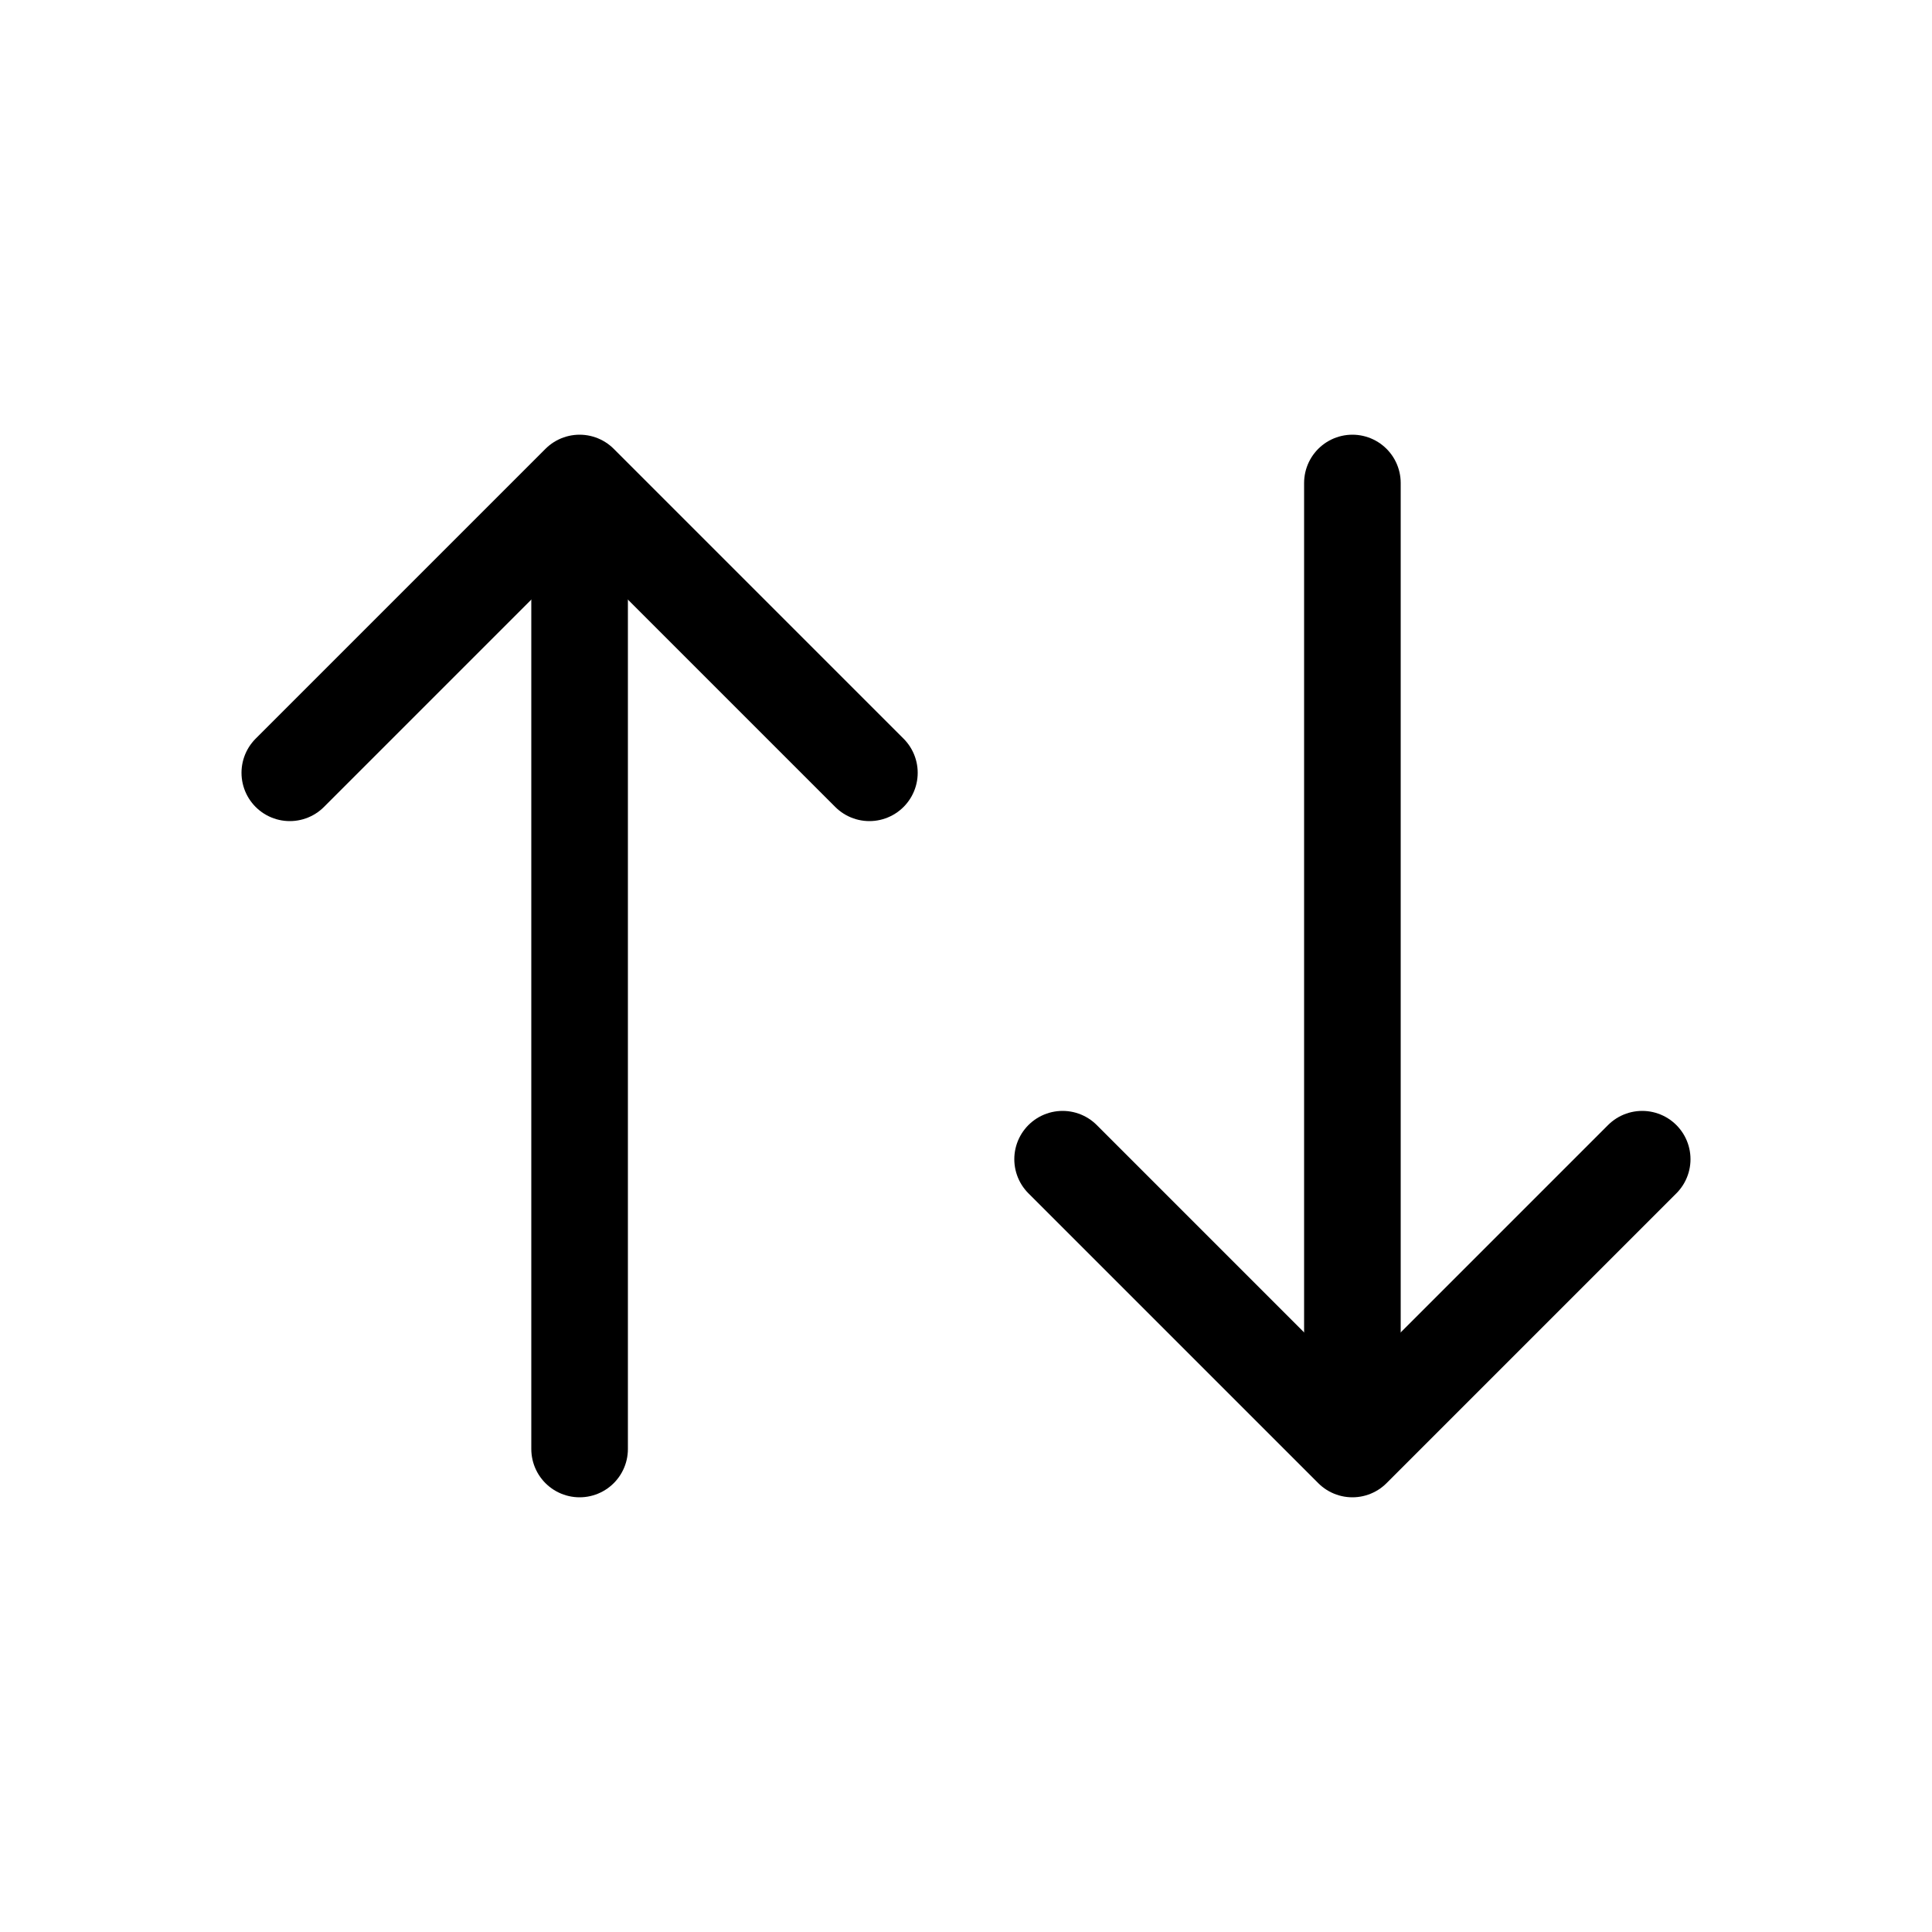
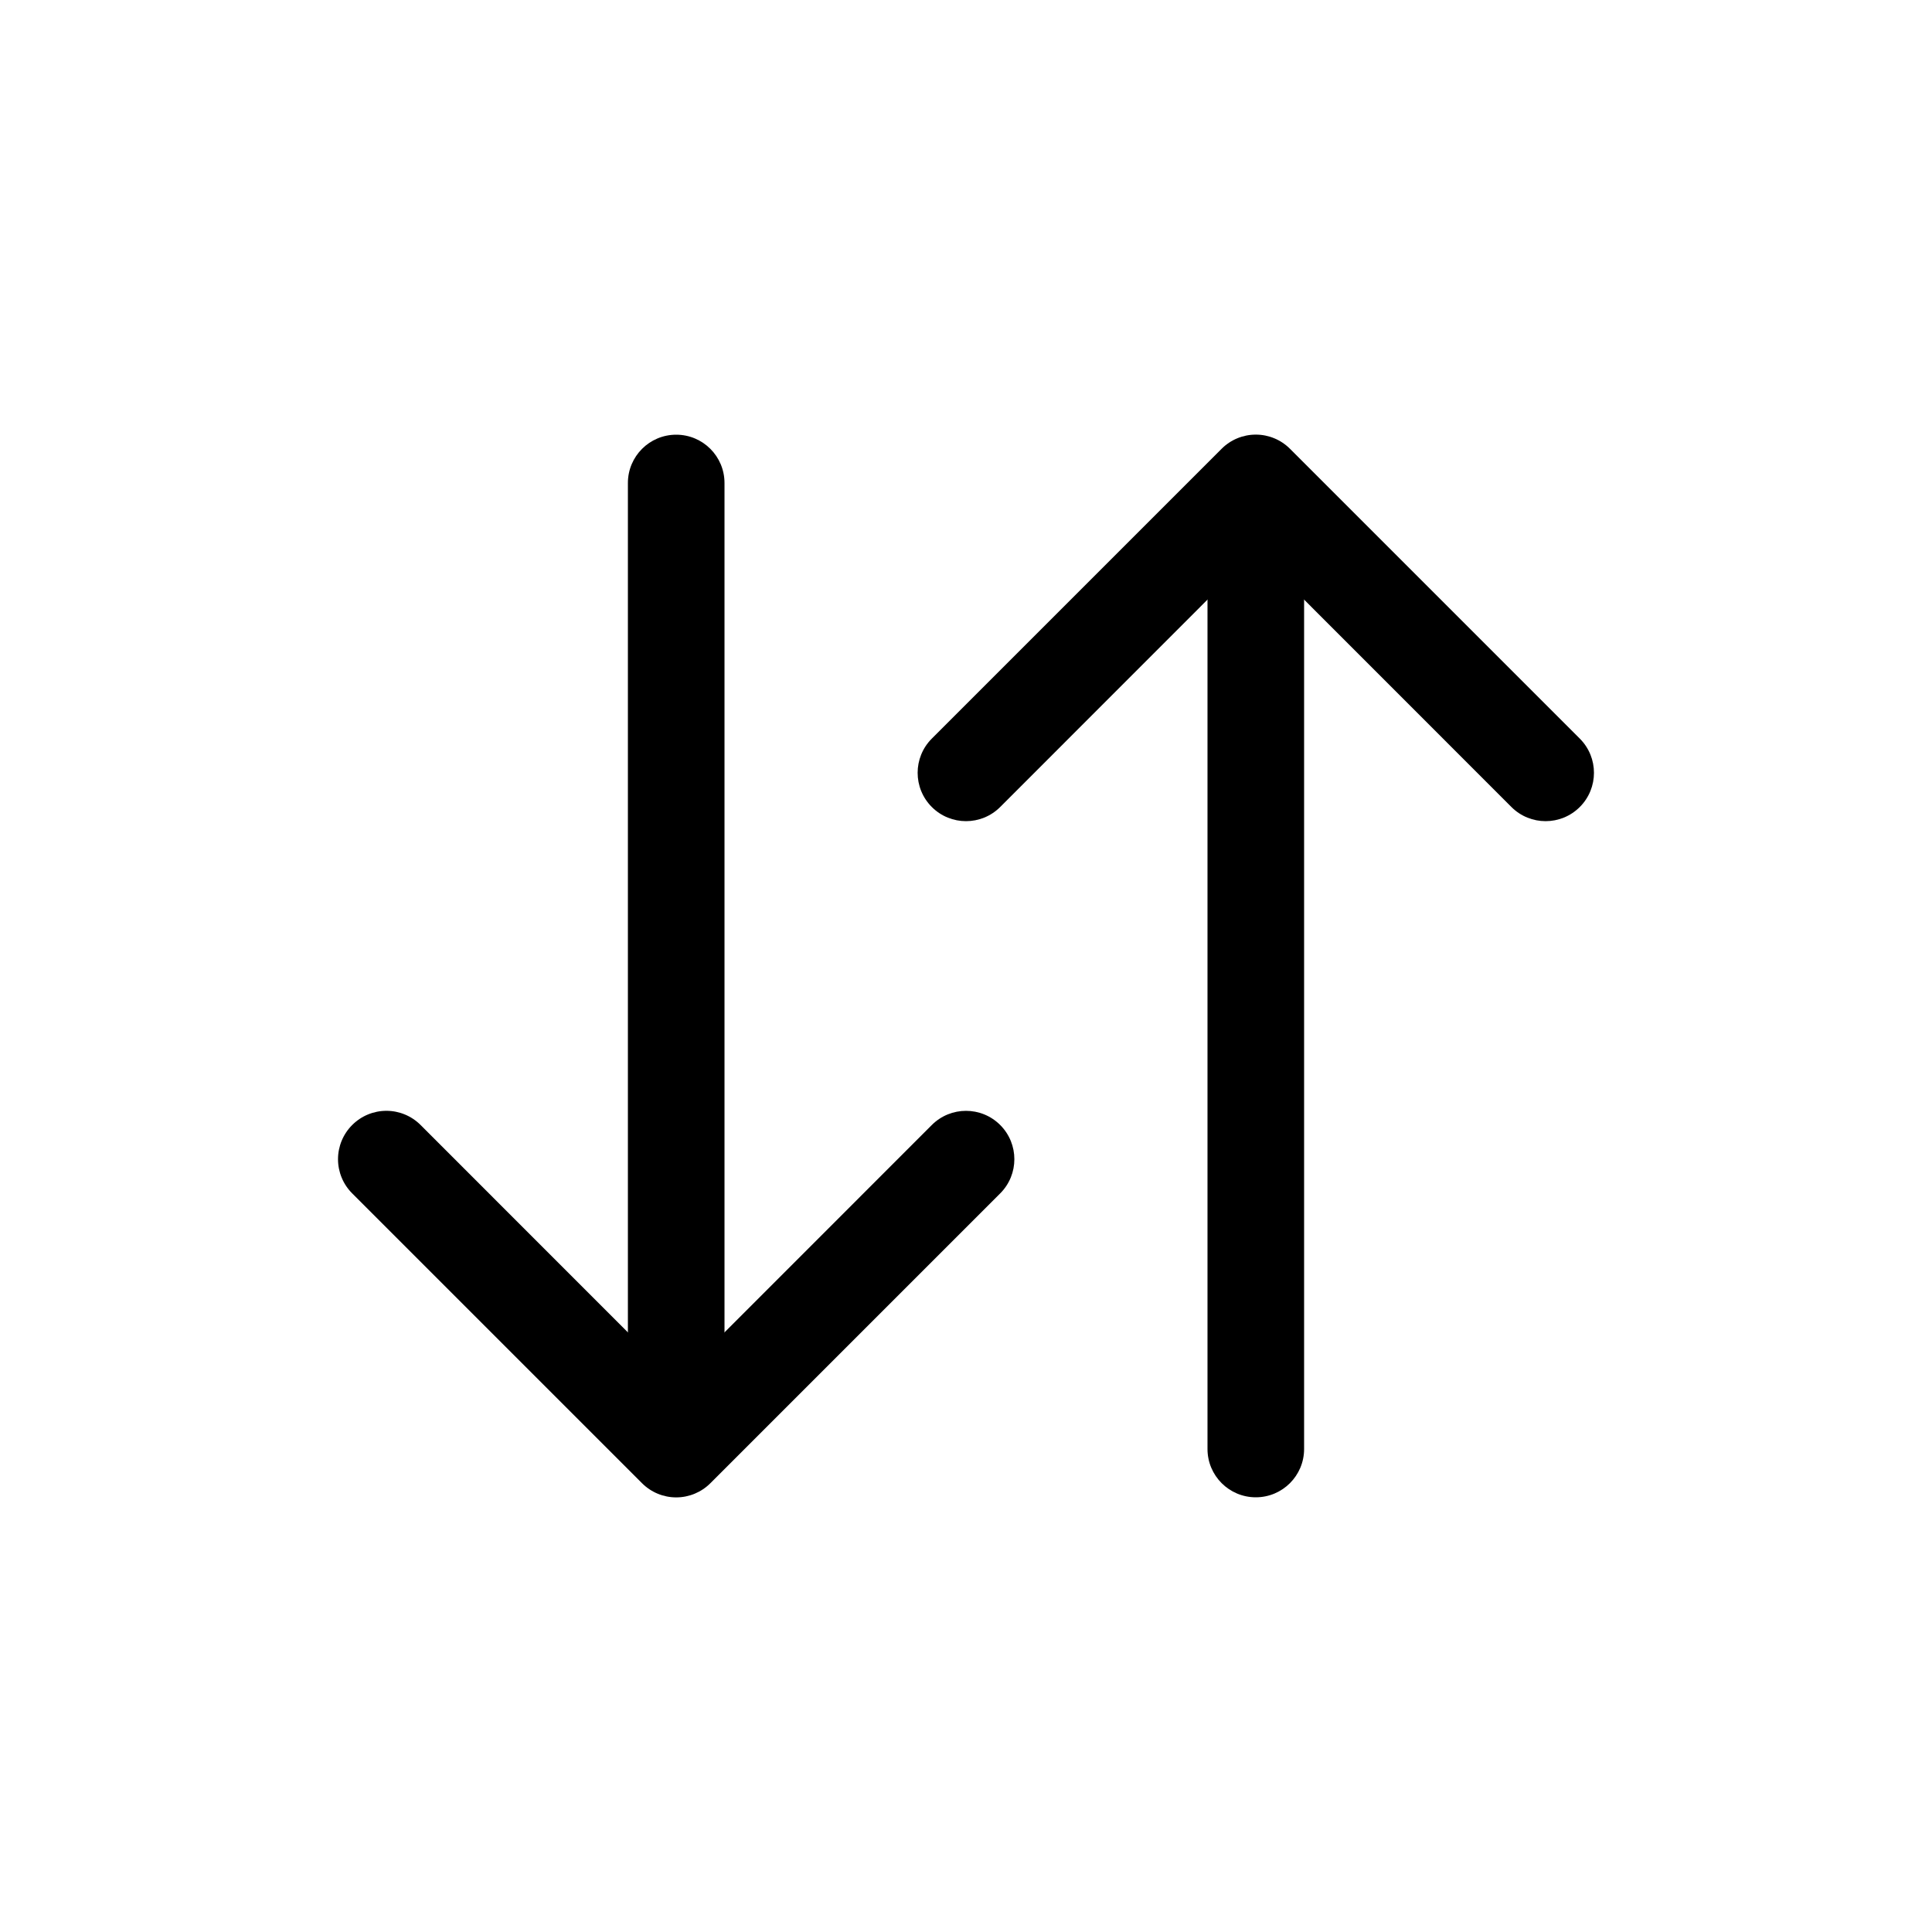
- <svg xmlns="http://www.w3.org/2000/svg" width="20" height="20" class="bi bi-arrow-up-down" viewBox="0 0 20 20">
-   <g fill="none" fill-rule="evenodd" stroke="currentColor" stroke-linecap="round">
-     <path d="M14 5v9" />
-     <path stroke-linejoin="round" d="M11 12l3 3 3-3" />
-     <path d="M6 15V6" />
-     <path stroke-linejoin="round" d="M3 8l3-3 3 3" />
-   </g>
+ <svg xmlns="http://www.w3.org/2000/svg" width="20" height="20" fill="currentColor" class="bi bi-arrow-up-down" viewBox="0 0 20 20">
+   <path fill-rule="evenodd" d="M13 5.5a.5.5 0 01.5.5v9a.5.5 0 01-1 0V6a.5.5 0 01.5-.5z" clip-rule="evenodd" />
+   <path fill-rule="evenodd" d="M12.646 4.646a.5.5 0 01.708 0l3 3a.5.5 0 01-.708.708L13 5.707l-2.646 2.647a.5.5 0 01-.708-.708l3-3zm-9 7a.5.5 0 01.708 0L7 14.293l2.646-2.647a.5.5 0 01.708.708l-3 3a.5.5 0 01-.708 0l-3-3a.5.5 0 010-.708z" clip-rule="evenodd" />
+   <path fill-rule="evenodd" d="M7 4.5a.5.5 0 01.5.5v9a.5.5 0 01-1 0V5a.5.5 0 01.5-.5z" clip-rule="evenodd" />
</svg>
